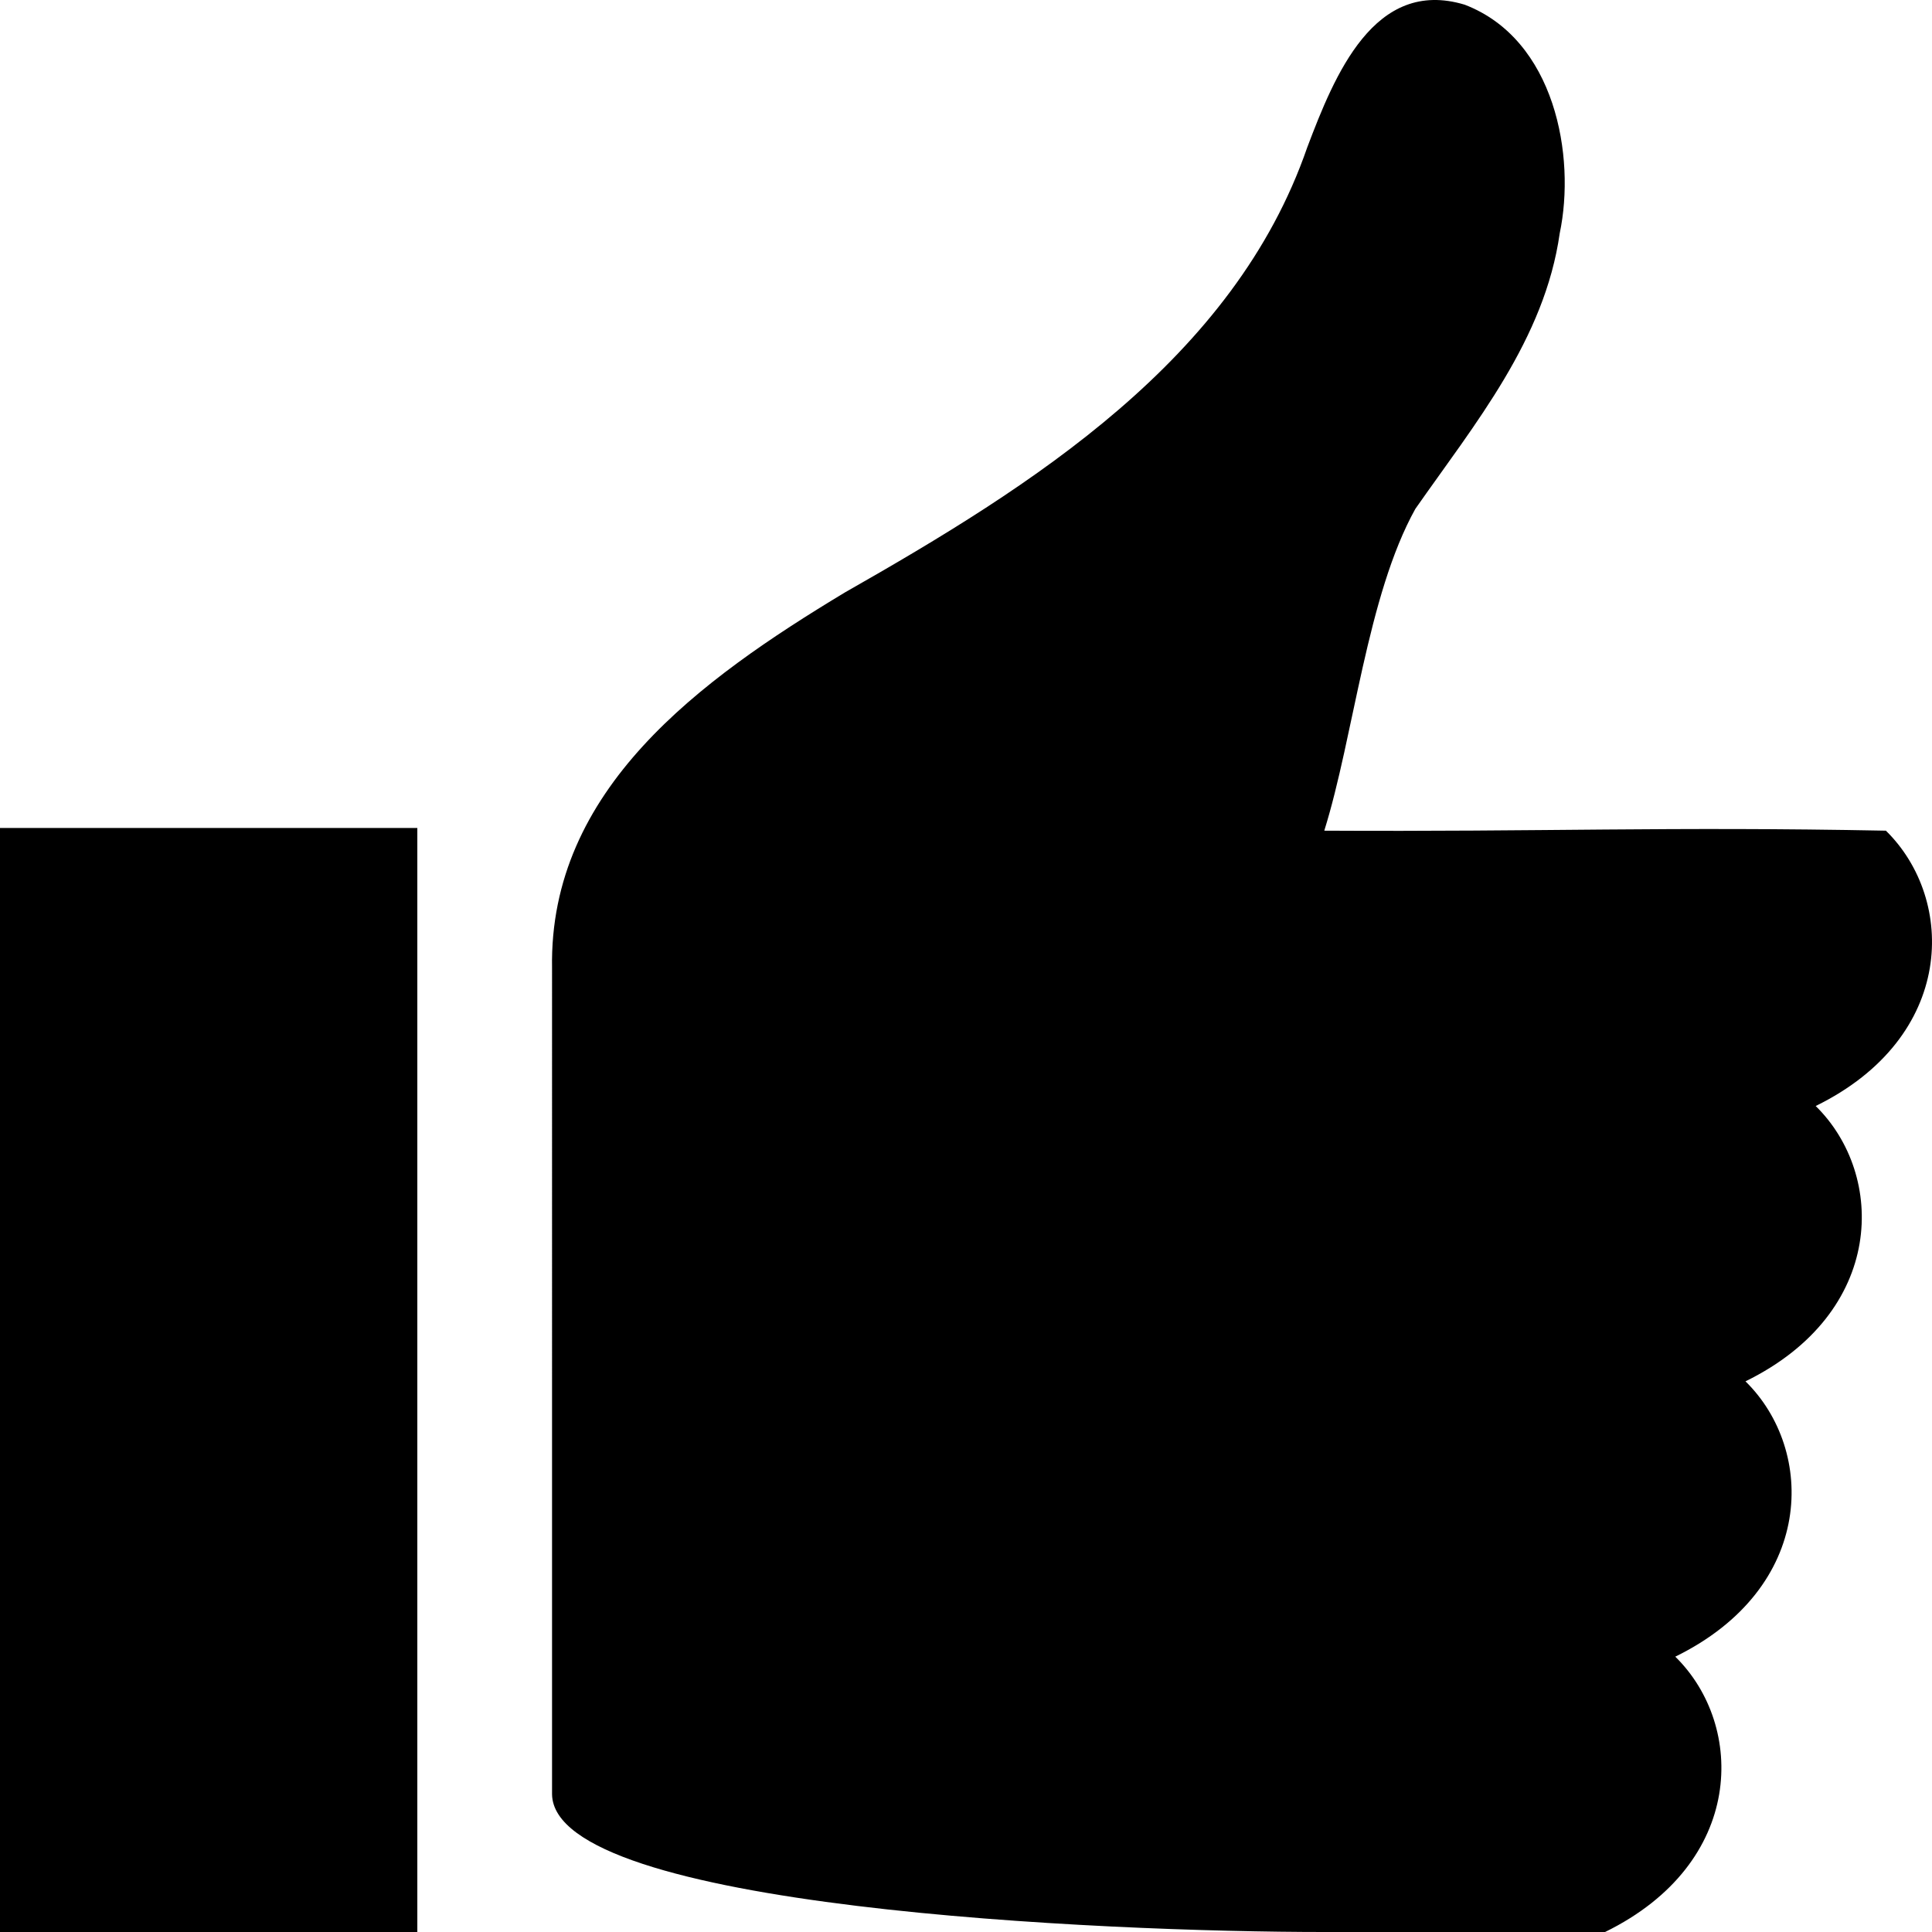
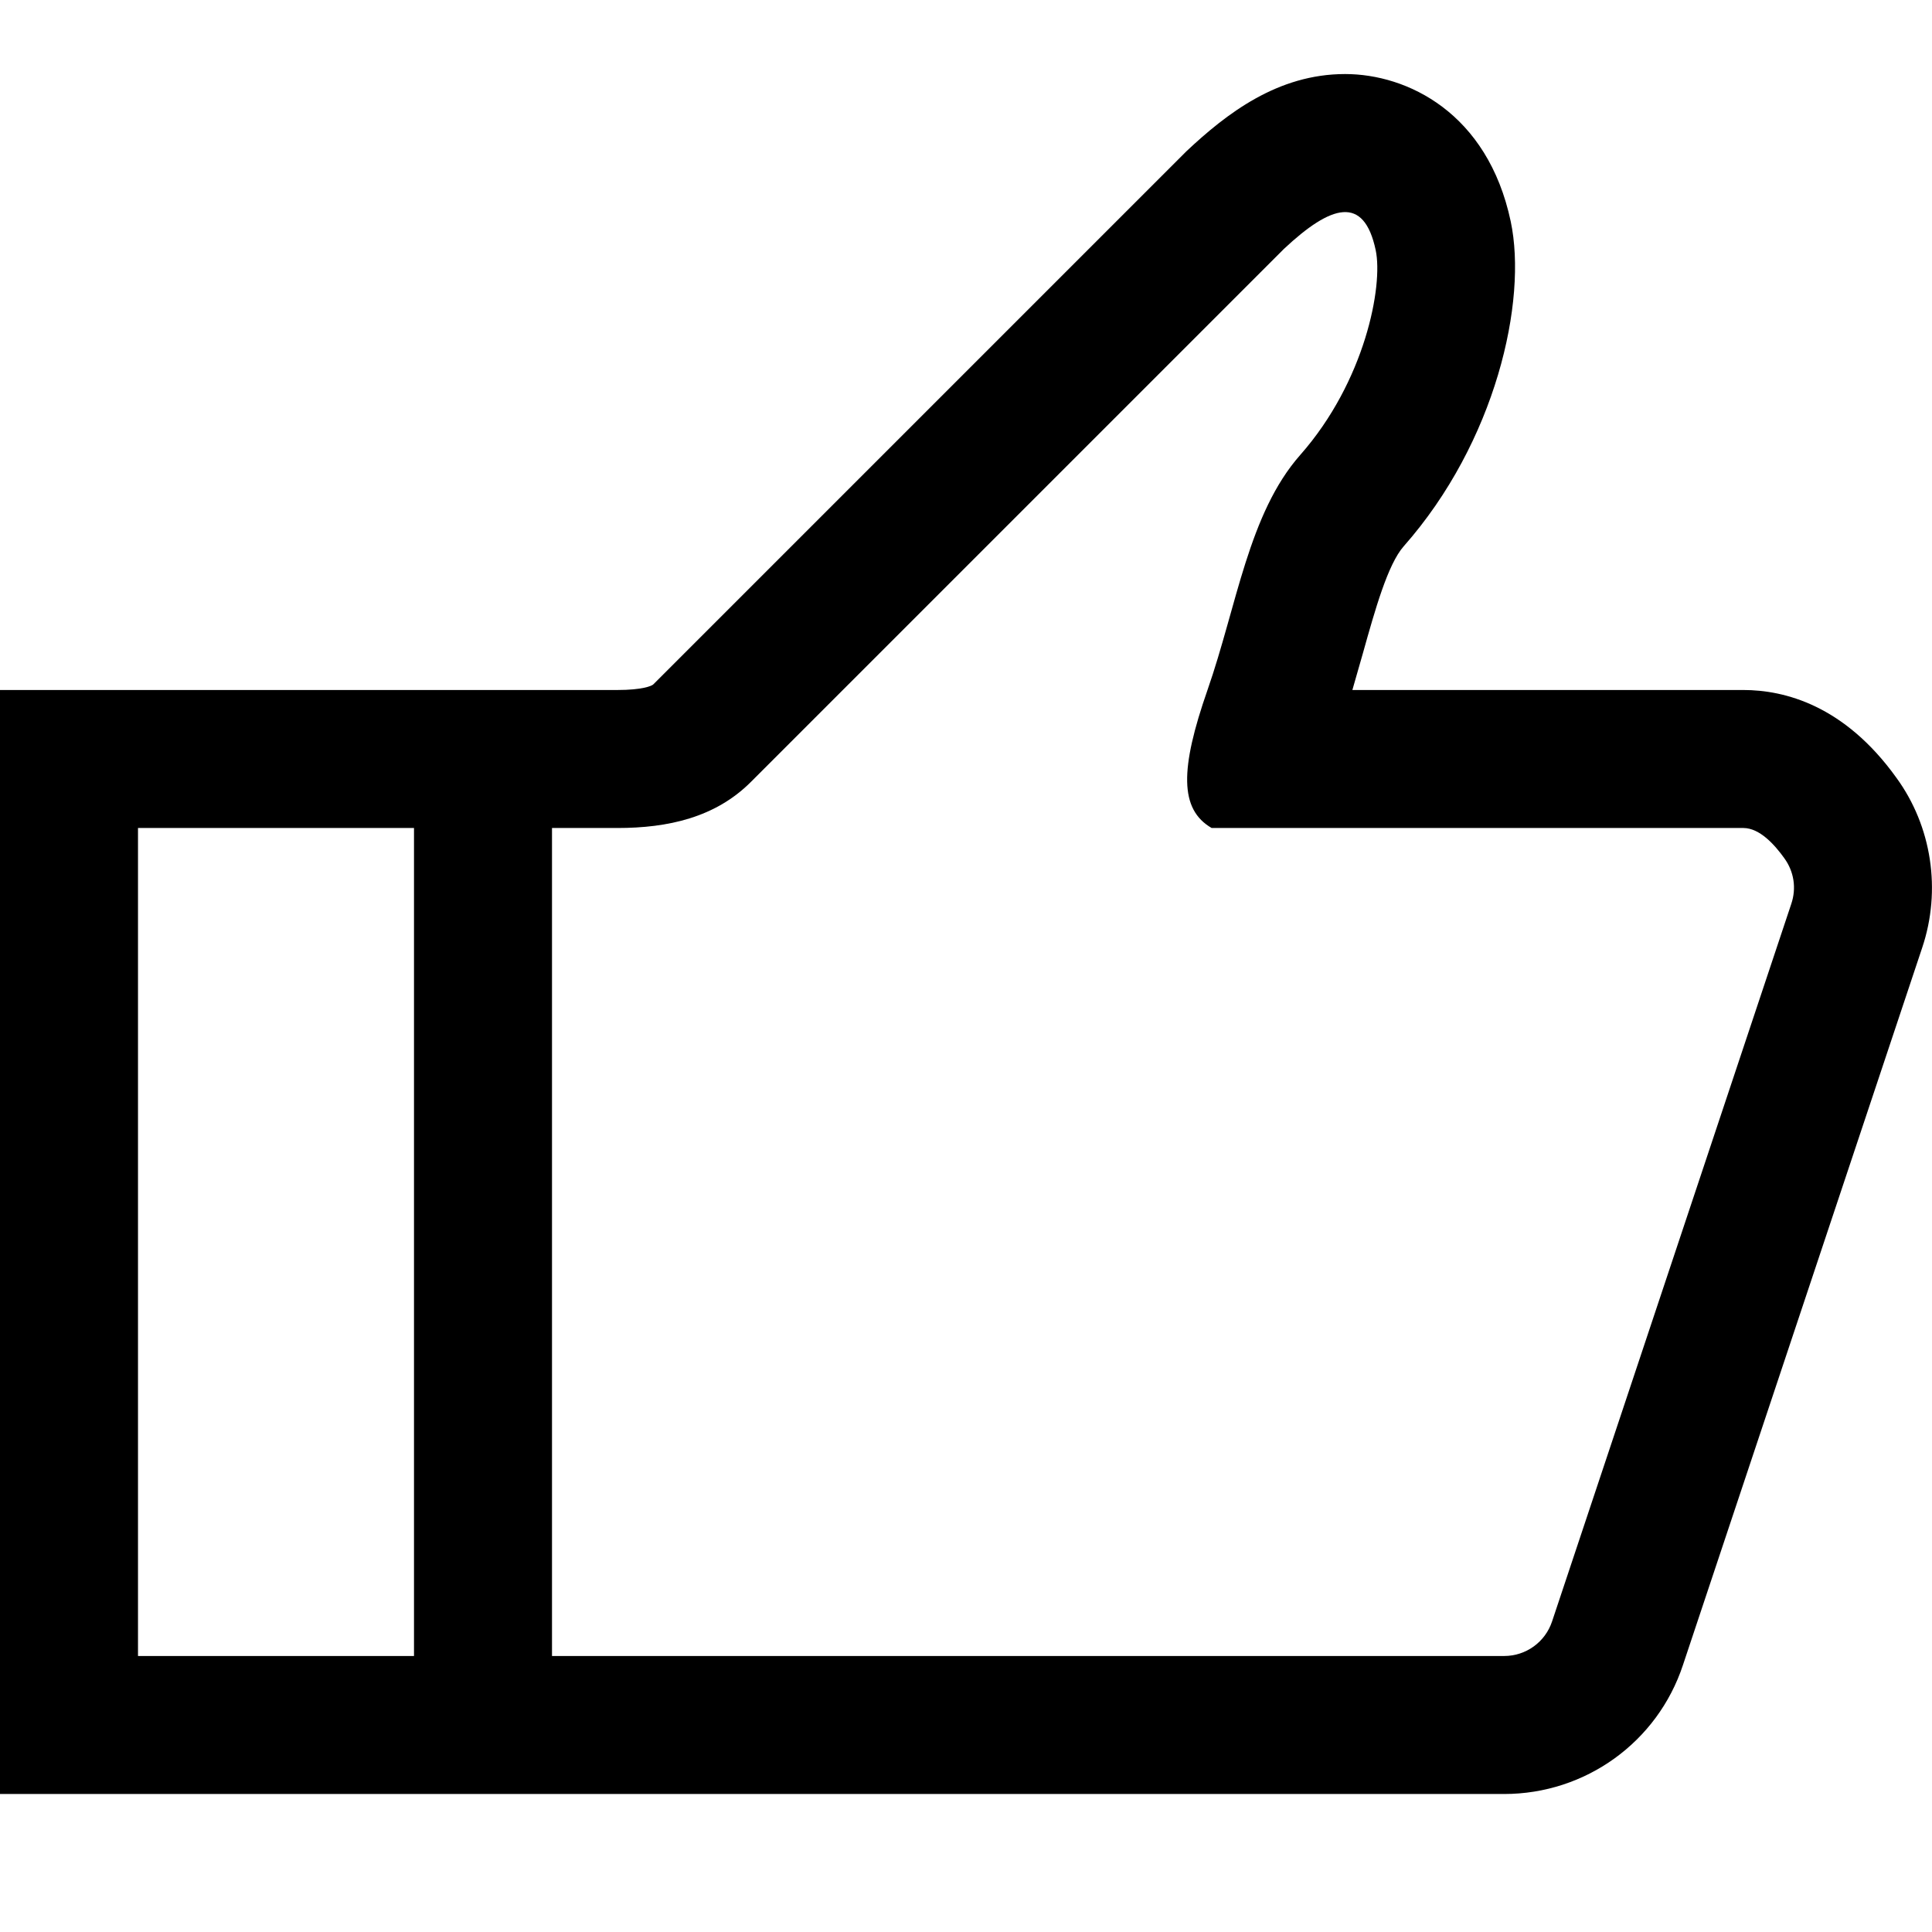
<svg xmlns="http://www.w3.org/2000/svg" viewBox="0 0 448 448" enable-background="new 0 0 448 448">
-   <path d="M128.012 224.544c-.746-41.516 34.339-66.918 67.847-87.13 43.507-24.736 90.273-54.072 107.258-103.206 6.341-16.764 15.541-39.457 36.518-33.12 20.98 8.038 25.794 35.161 22.039 53.01-3.486 24.607-19.651 44.129-33.474 63.895-11.207 20.121-14.275 52.762-21.122 74.628 50.722.276 79.538-.986 130.23 0 16.279 15.961 16.279 47.883-16.279 63.845 16.279 15.961 16.279 47.883-16.279 63.845 16.279 15.961 16.279 47.883-16.279 63.845 16.279 15.961 16.279 47.883-16.279 63.845h-65.115c-51.078 0-178.633-5.548-179.066-31.922l.001-191.535zm-31.24 223.455h-96.772v-255.999h96.772v255.999z" />
+   <path d="M439.75 180.359c-12.062-16.828-25.969-20.359-35.5-20.359h-90.656c.813-2.844 1.625-5.688 2.438-8.516 2.844-10.141 5.781-20.641 9.469-24.813 21.344-24.172 28.719-56.828 24.813-75.313-5.344-25.234-24.031-34.188-38.406-34.188-15.656 0-27.5 9.172-36.813 17.922l-123.611 123.611c-.359.359-2.563 1.297-8.313 1.297h-143.171v256h348.781c18.875 0 35.563-12.031 41.469-29.906l55.469-166.313c4.5-13.375 2.219-28.187-5.969-39.422zm-343.75 203.641h-64v-192h64v192zm319.375-174.422l-55.469 166.391c-1.594 4.813-6.063 8.031-11.125 8.031h-220.781v-192h15.172c11.688 0 22.672-2.406 30.938-10.672l123.609-123.609c10.986-10.283 18.56-12.543 21.281.281 1.758 8.281-2.441 30.434-17.5 47.5-11.98 13.578-14.672 34.926-21.5 54.5-6.402 18.355-6.494 27.67.961 32h123.289c3.813 0 7.281 3.906 9.5 7 2.25 3.094 2.844 6.953 1.625 10.578z" />
</svg>
